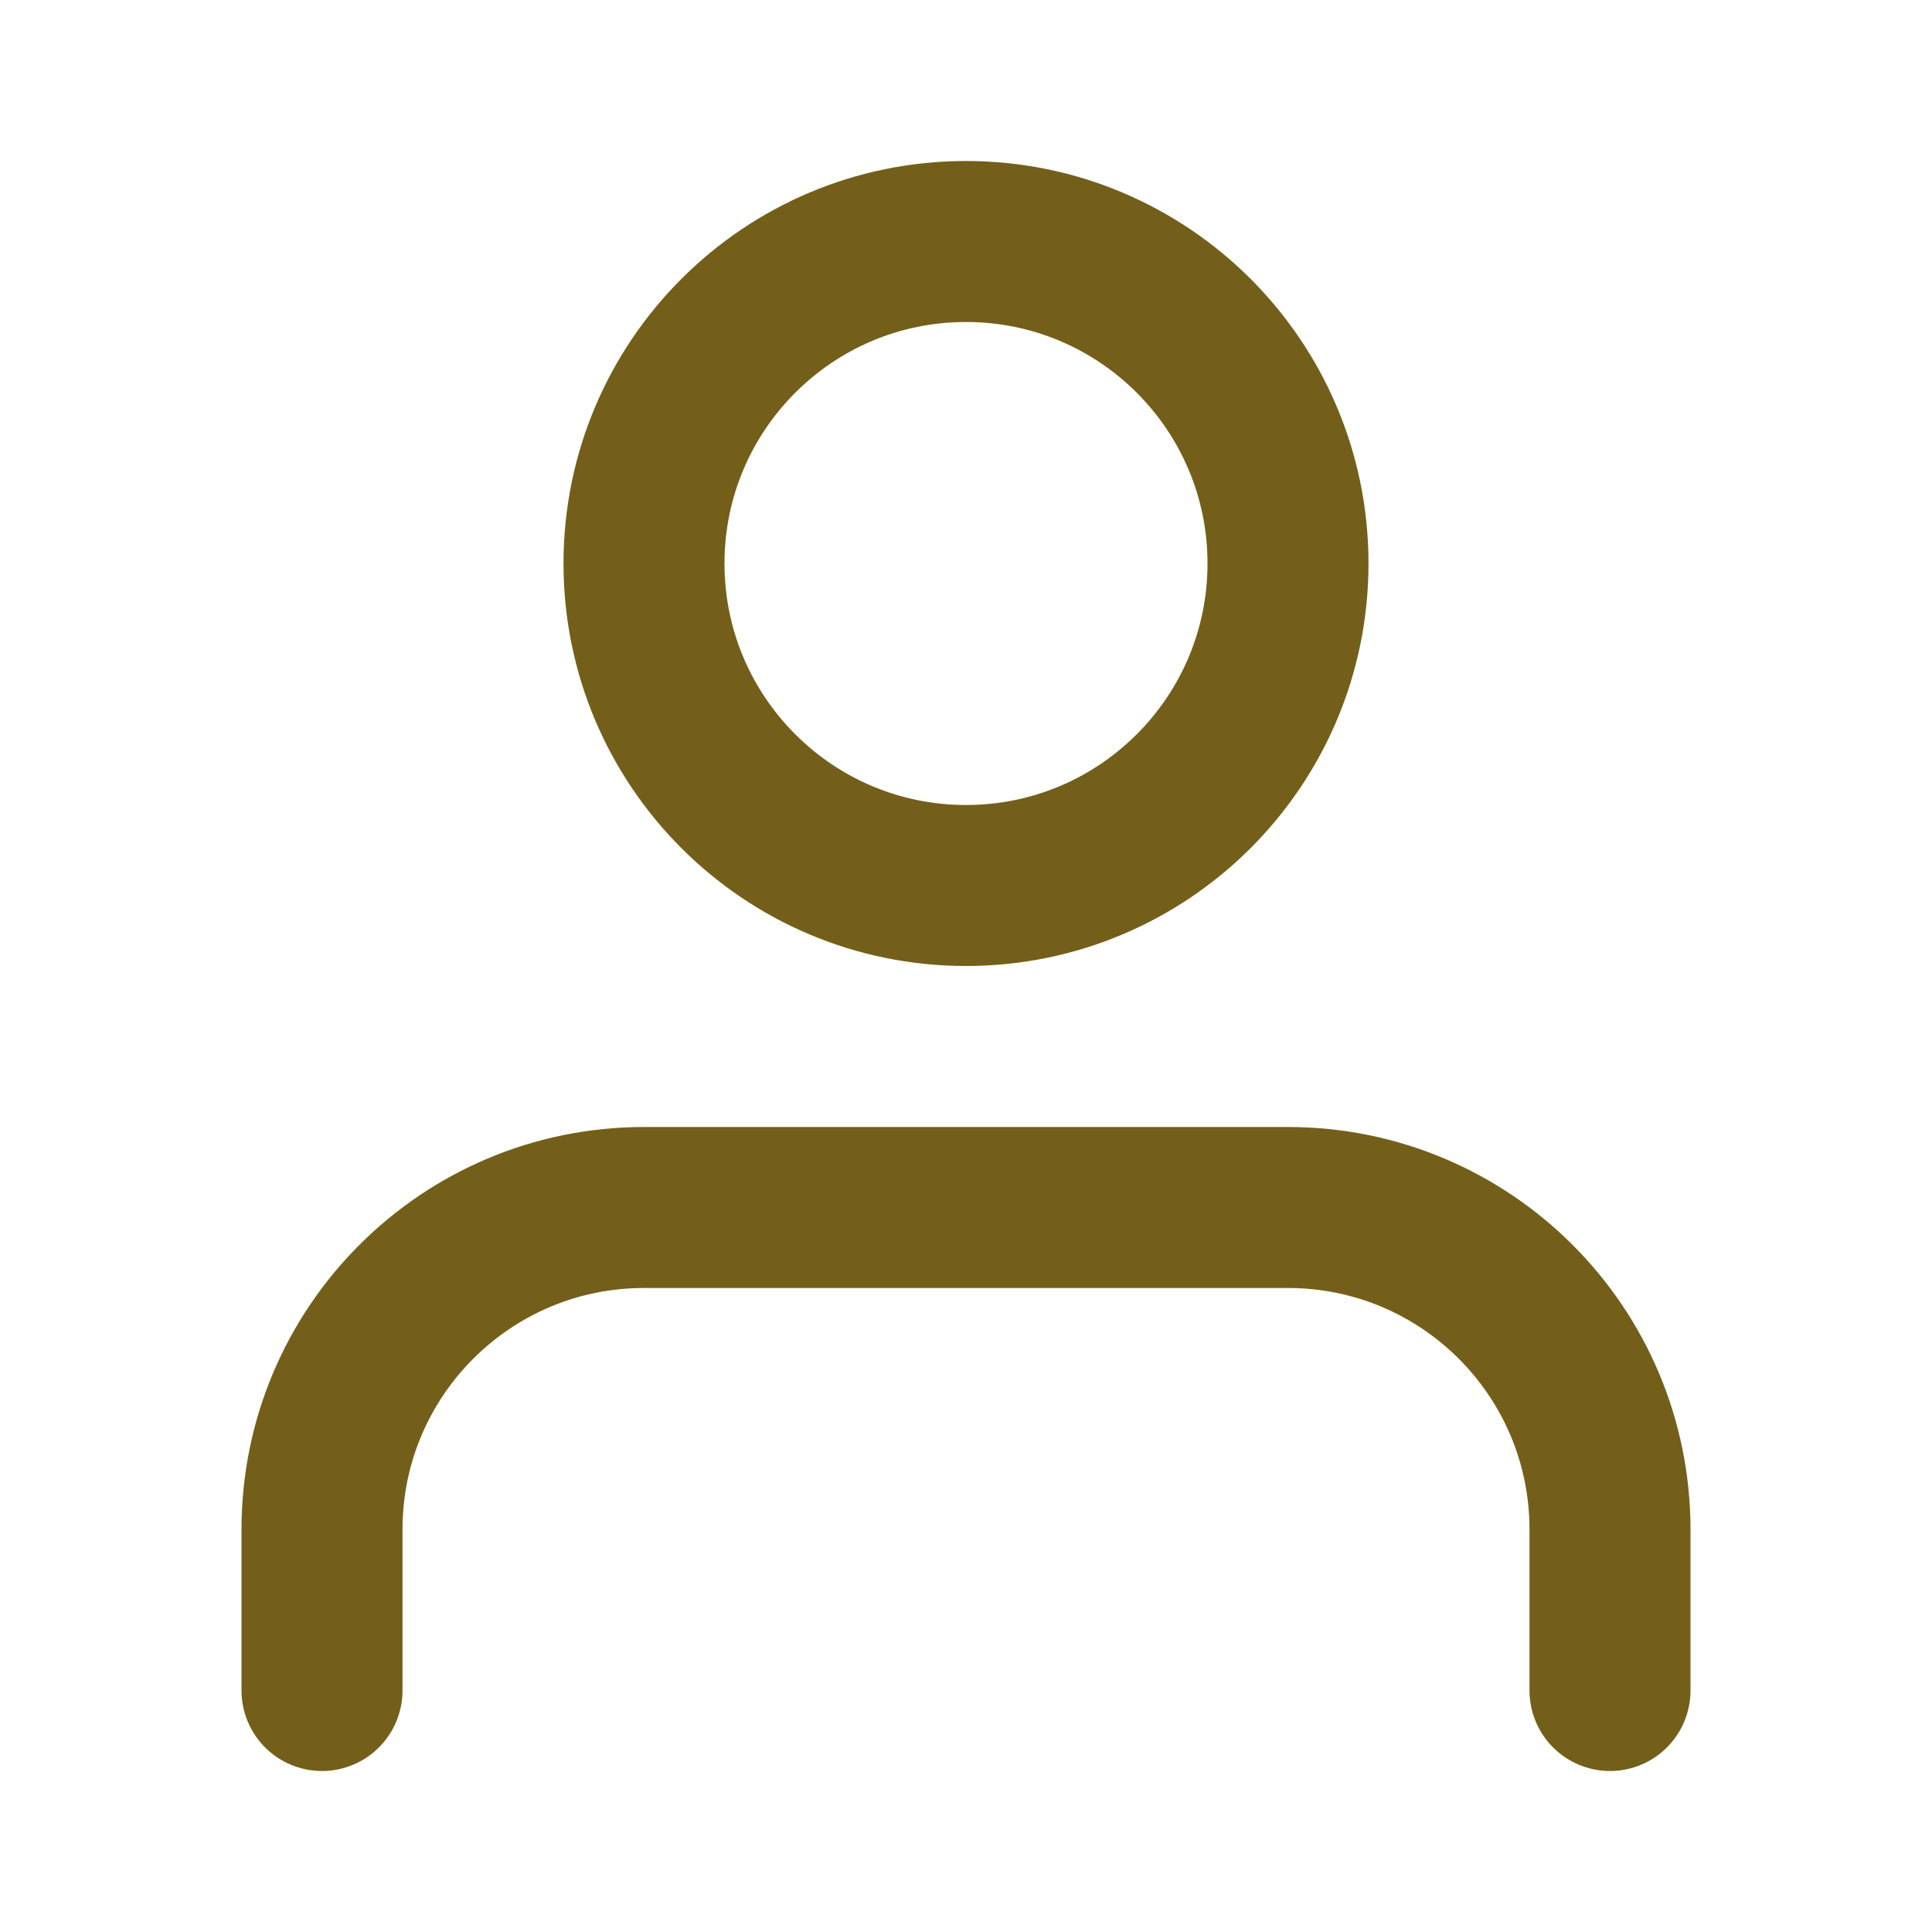
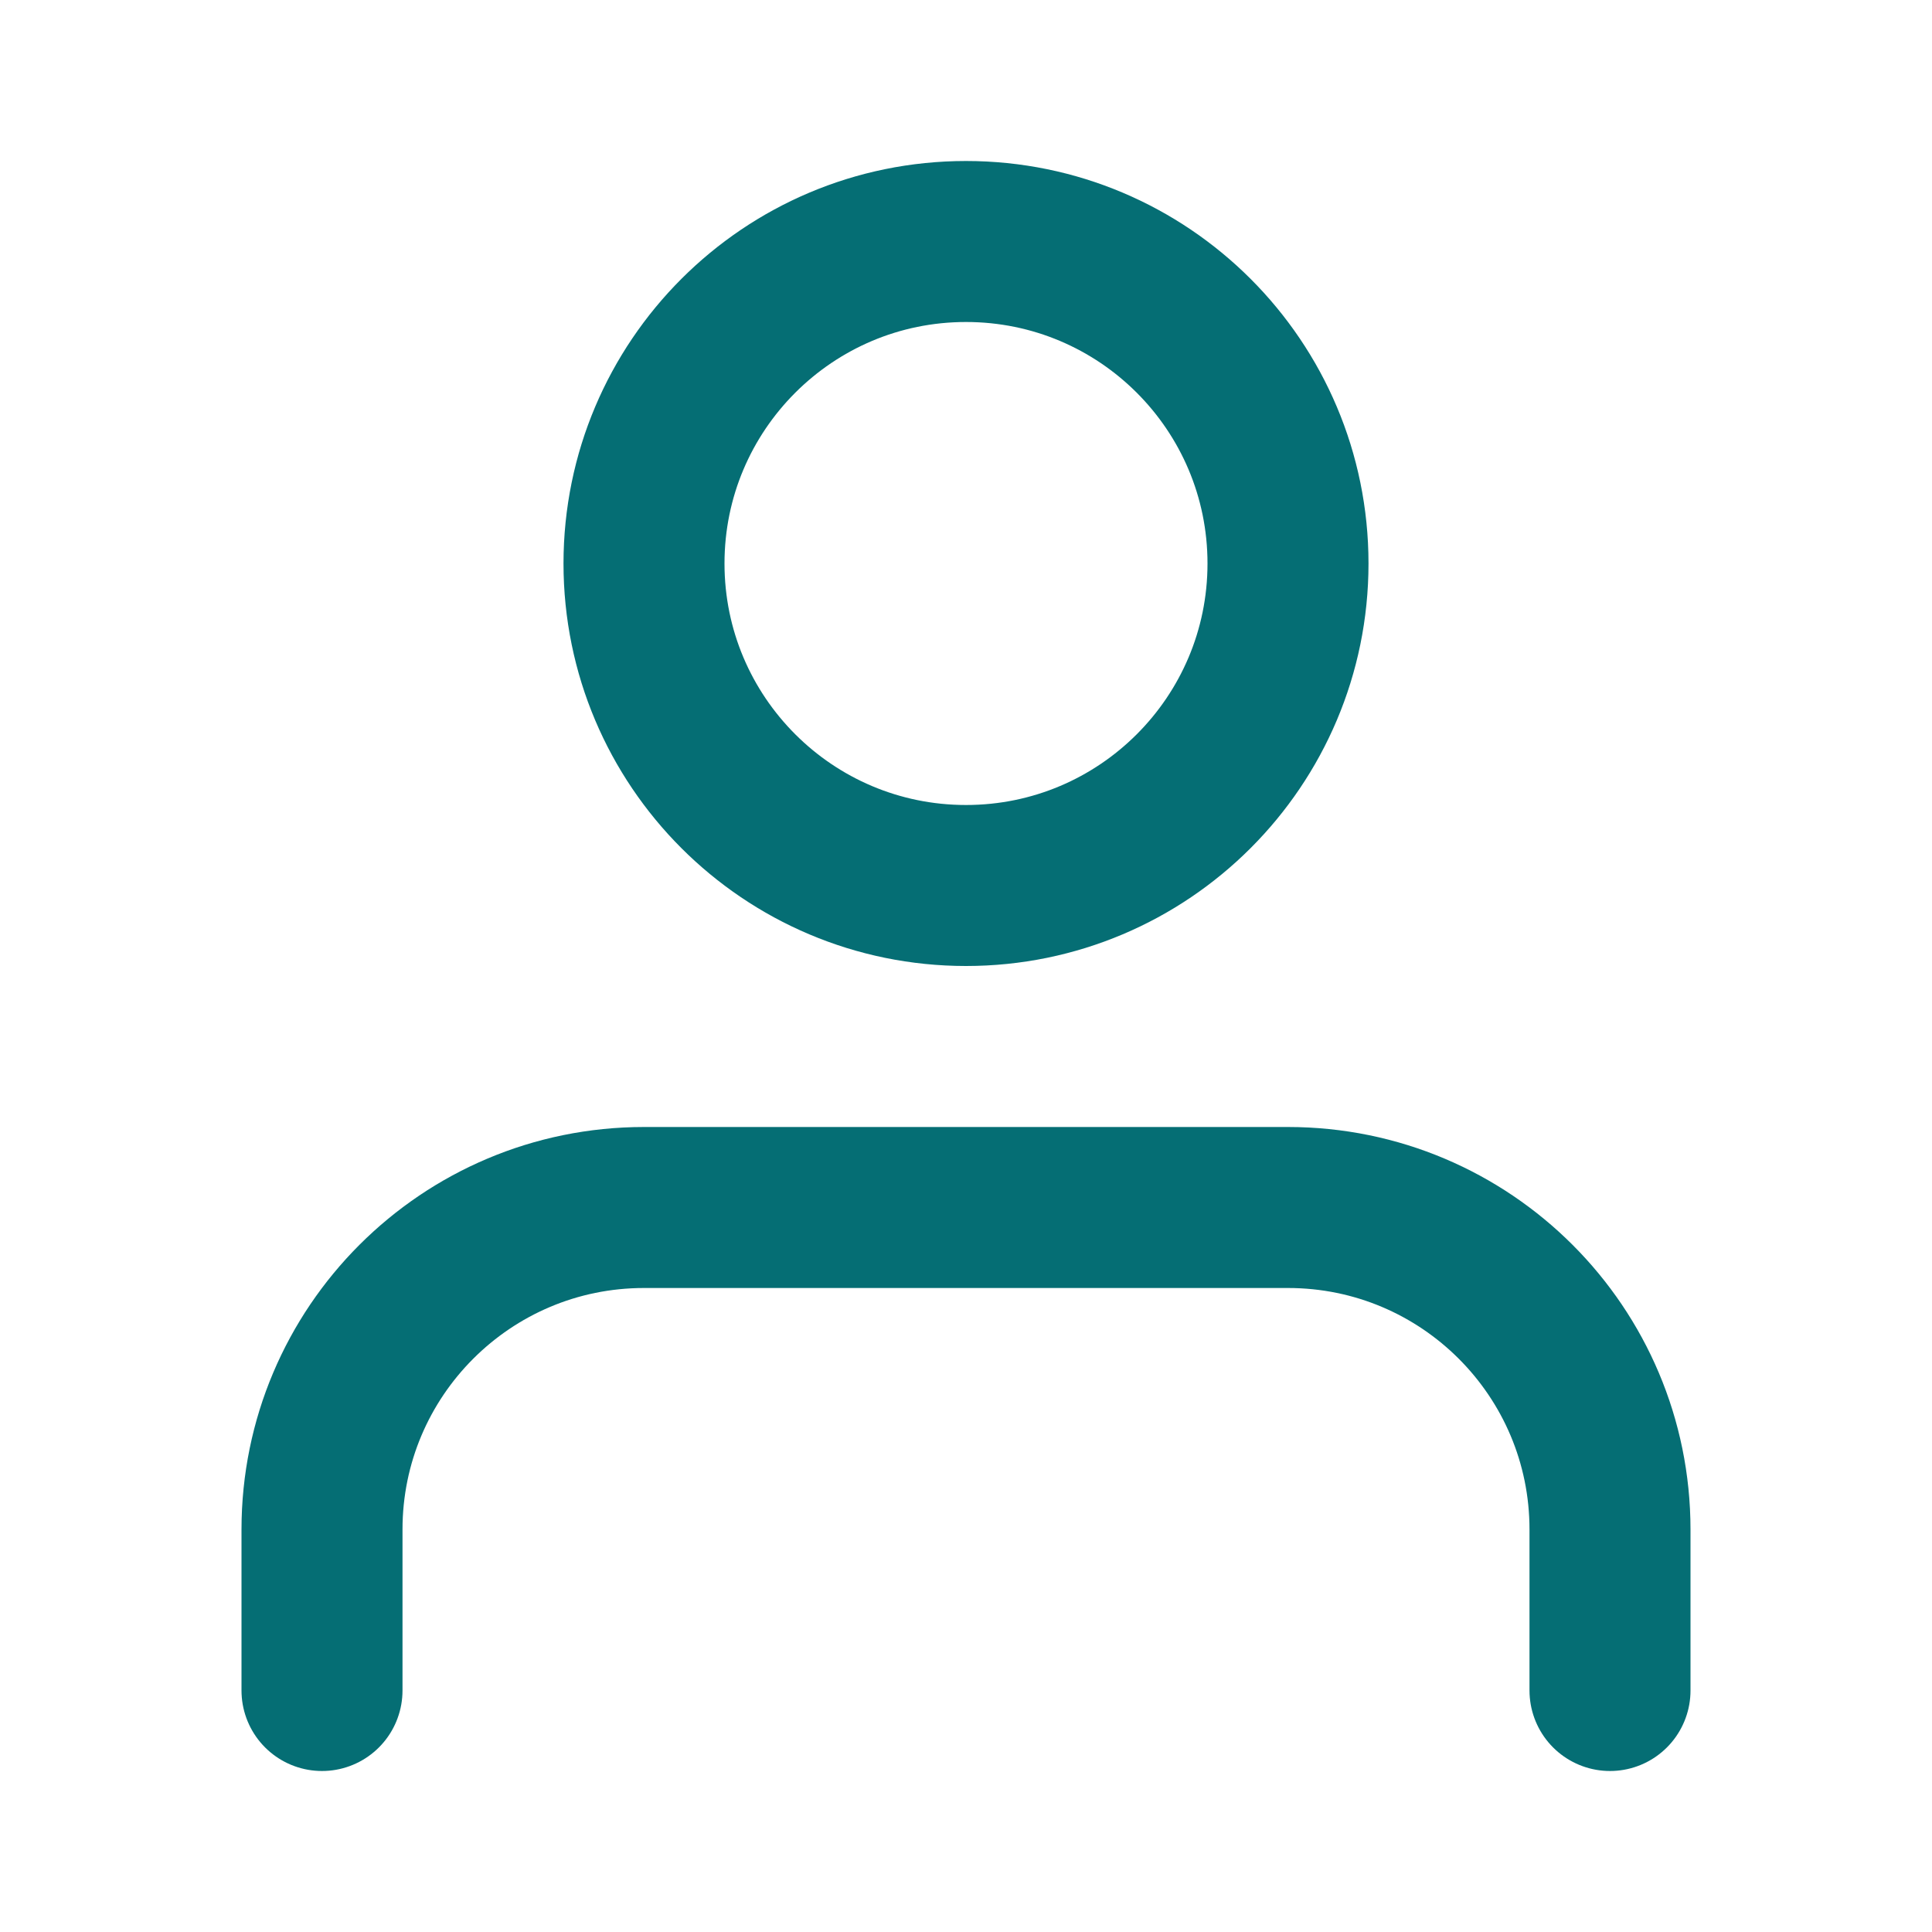
- <svg xmlns="http://www.w3.org/2000/svg" width="24" height="24" viewBox="0 0 24 24" fill="none" stroke="rgb(115, 95, 26)" stroke-width="2" stroke-linecap="round" stroke-linejoin="round" class="feather feather-user">
+ <svg xmlns="http://www.w3.org/2000/svg" width="24" height="24" viewBox="0 0 24 24" fill="none" stroke="#056e74" stroke-width="2" stroke-linecap="round" stroke-linejoin="round" class="feather feather-user">
  <path d="M20 21v-2a4 4 0 0 0-4-4H8a4 4 0 0 0-4 4v2" />
  <circle cx="12" cy="7" r="4" />
</svg>
